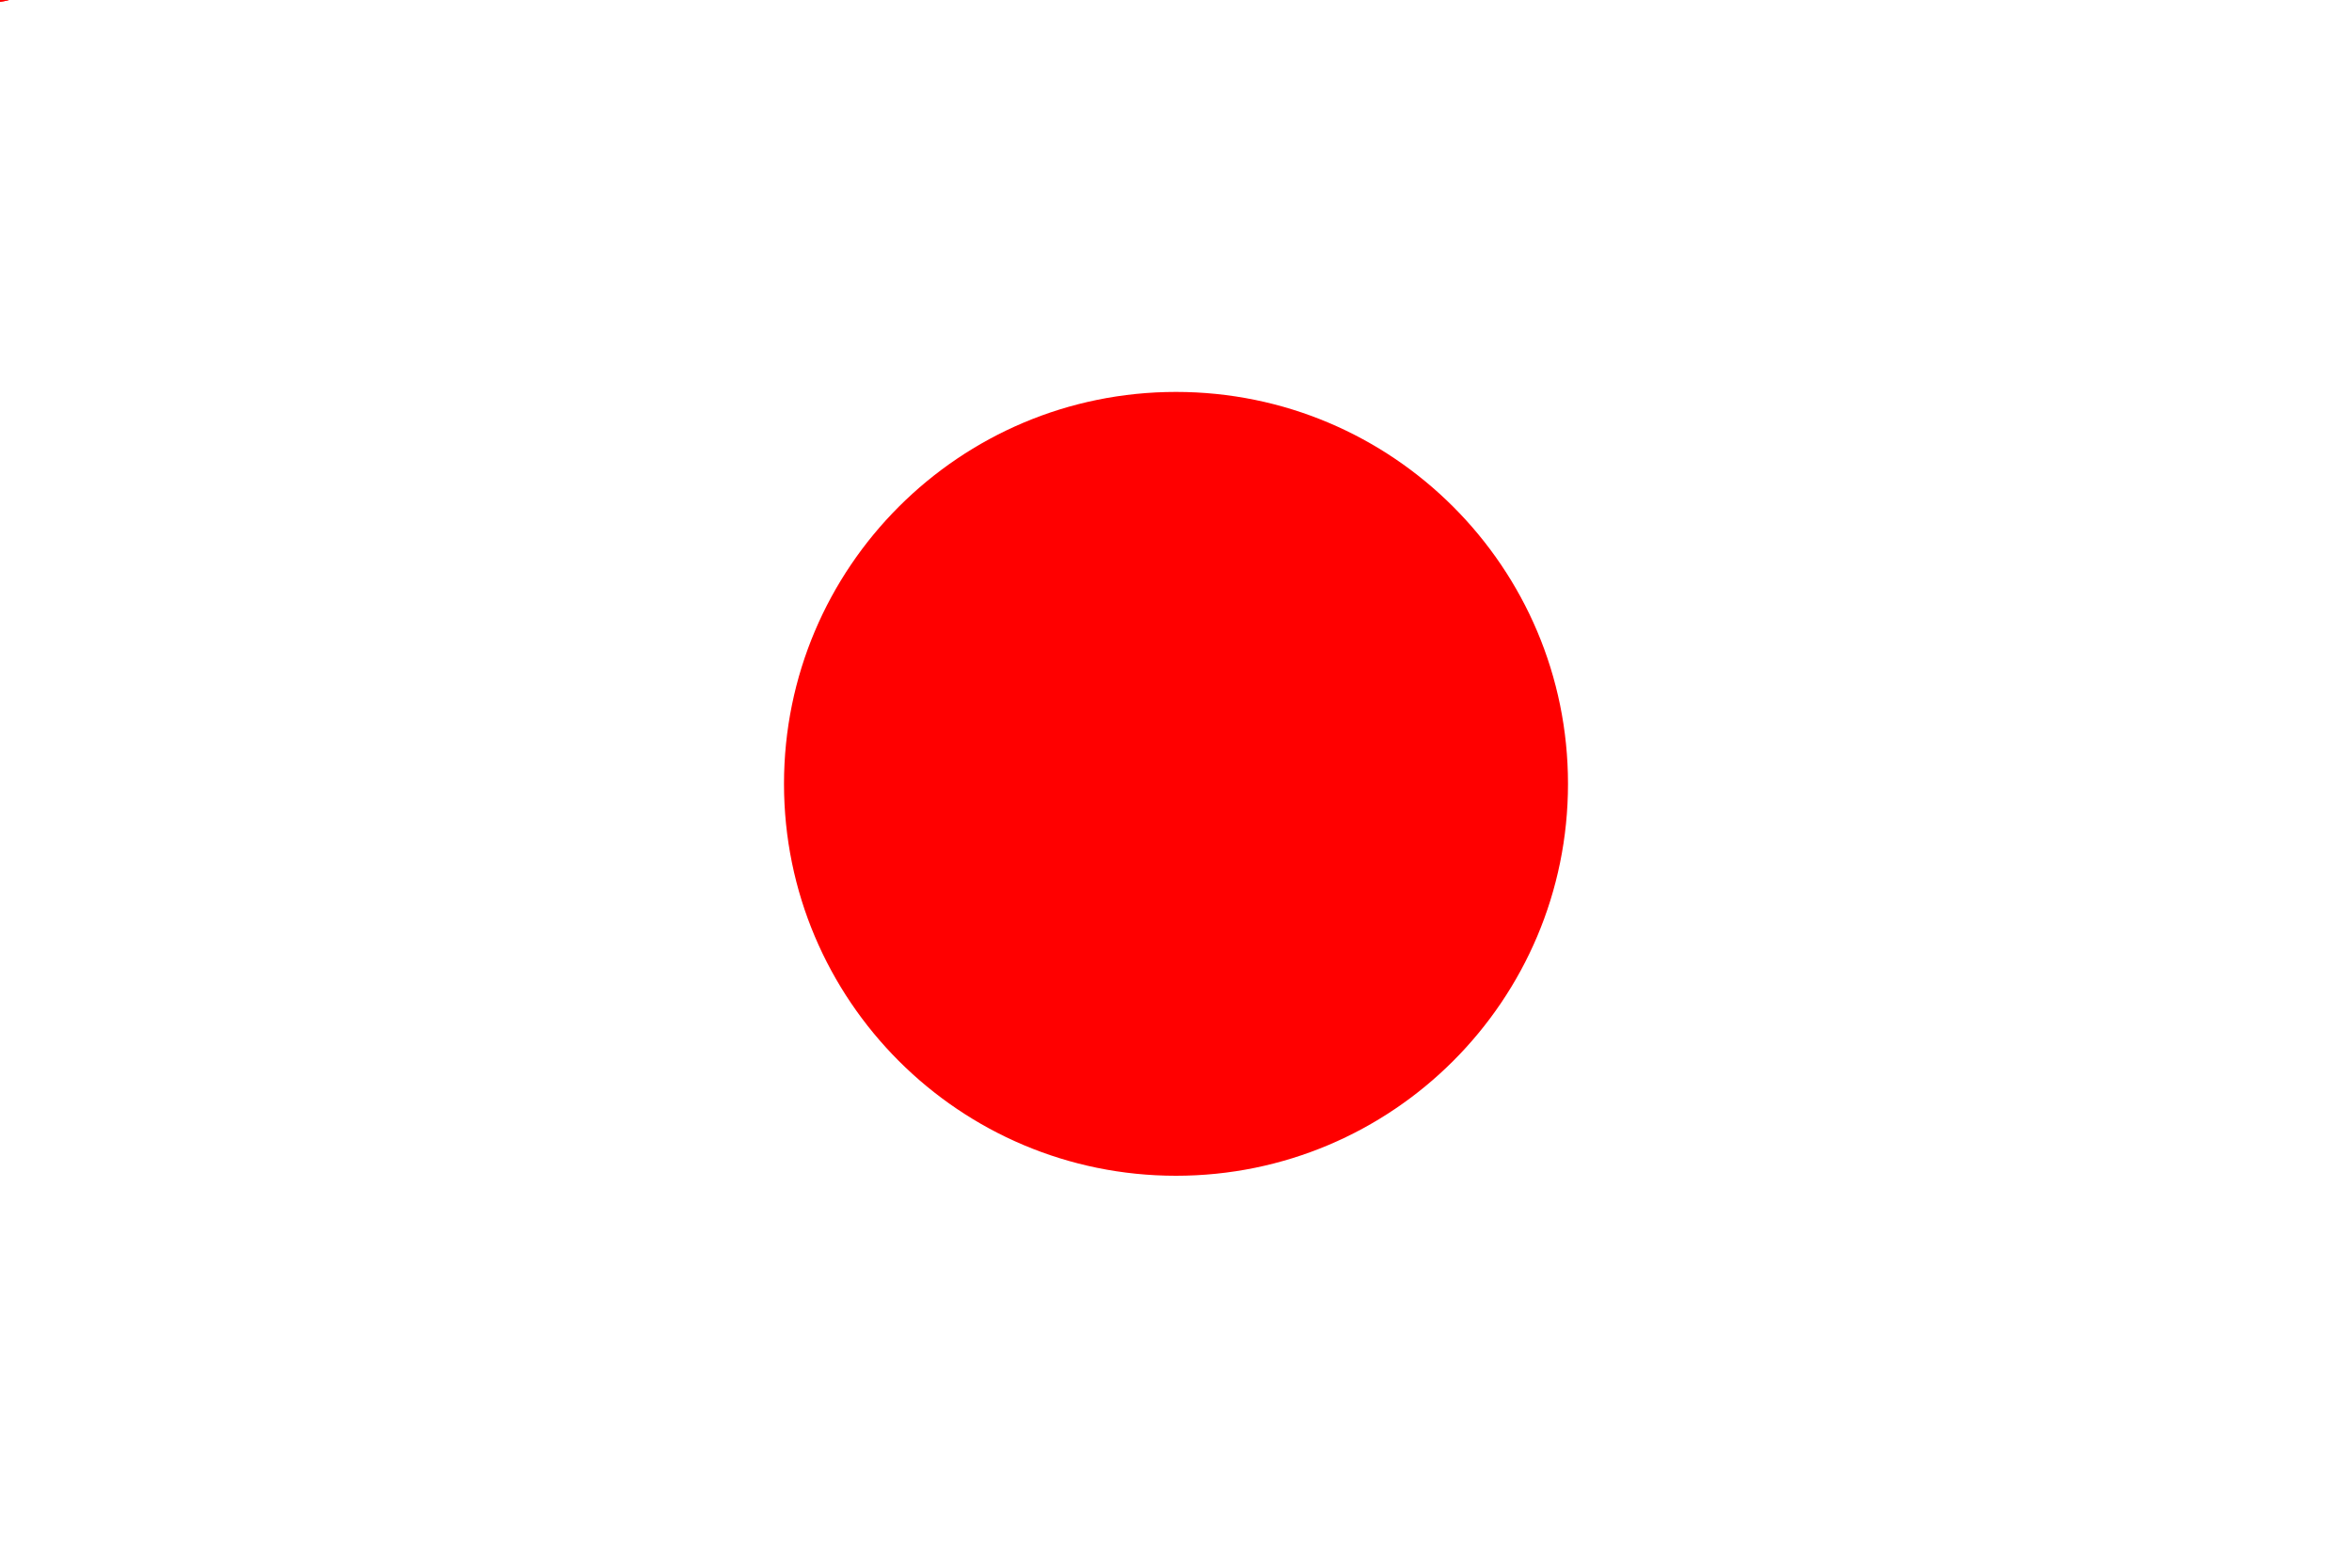
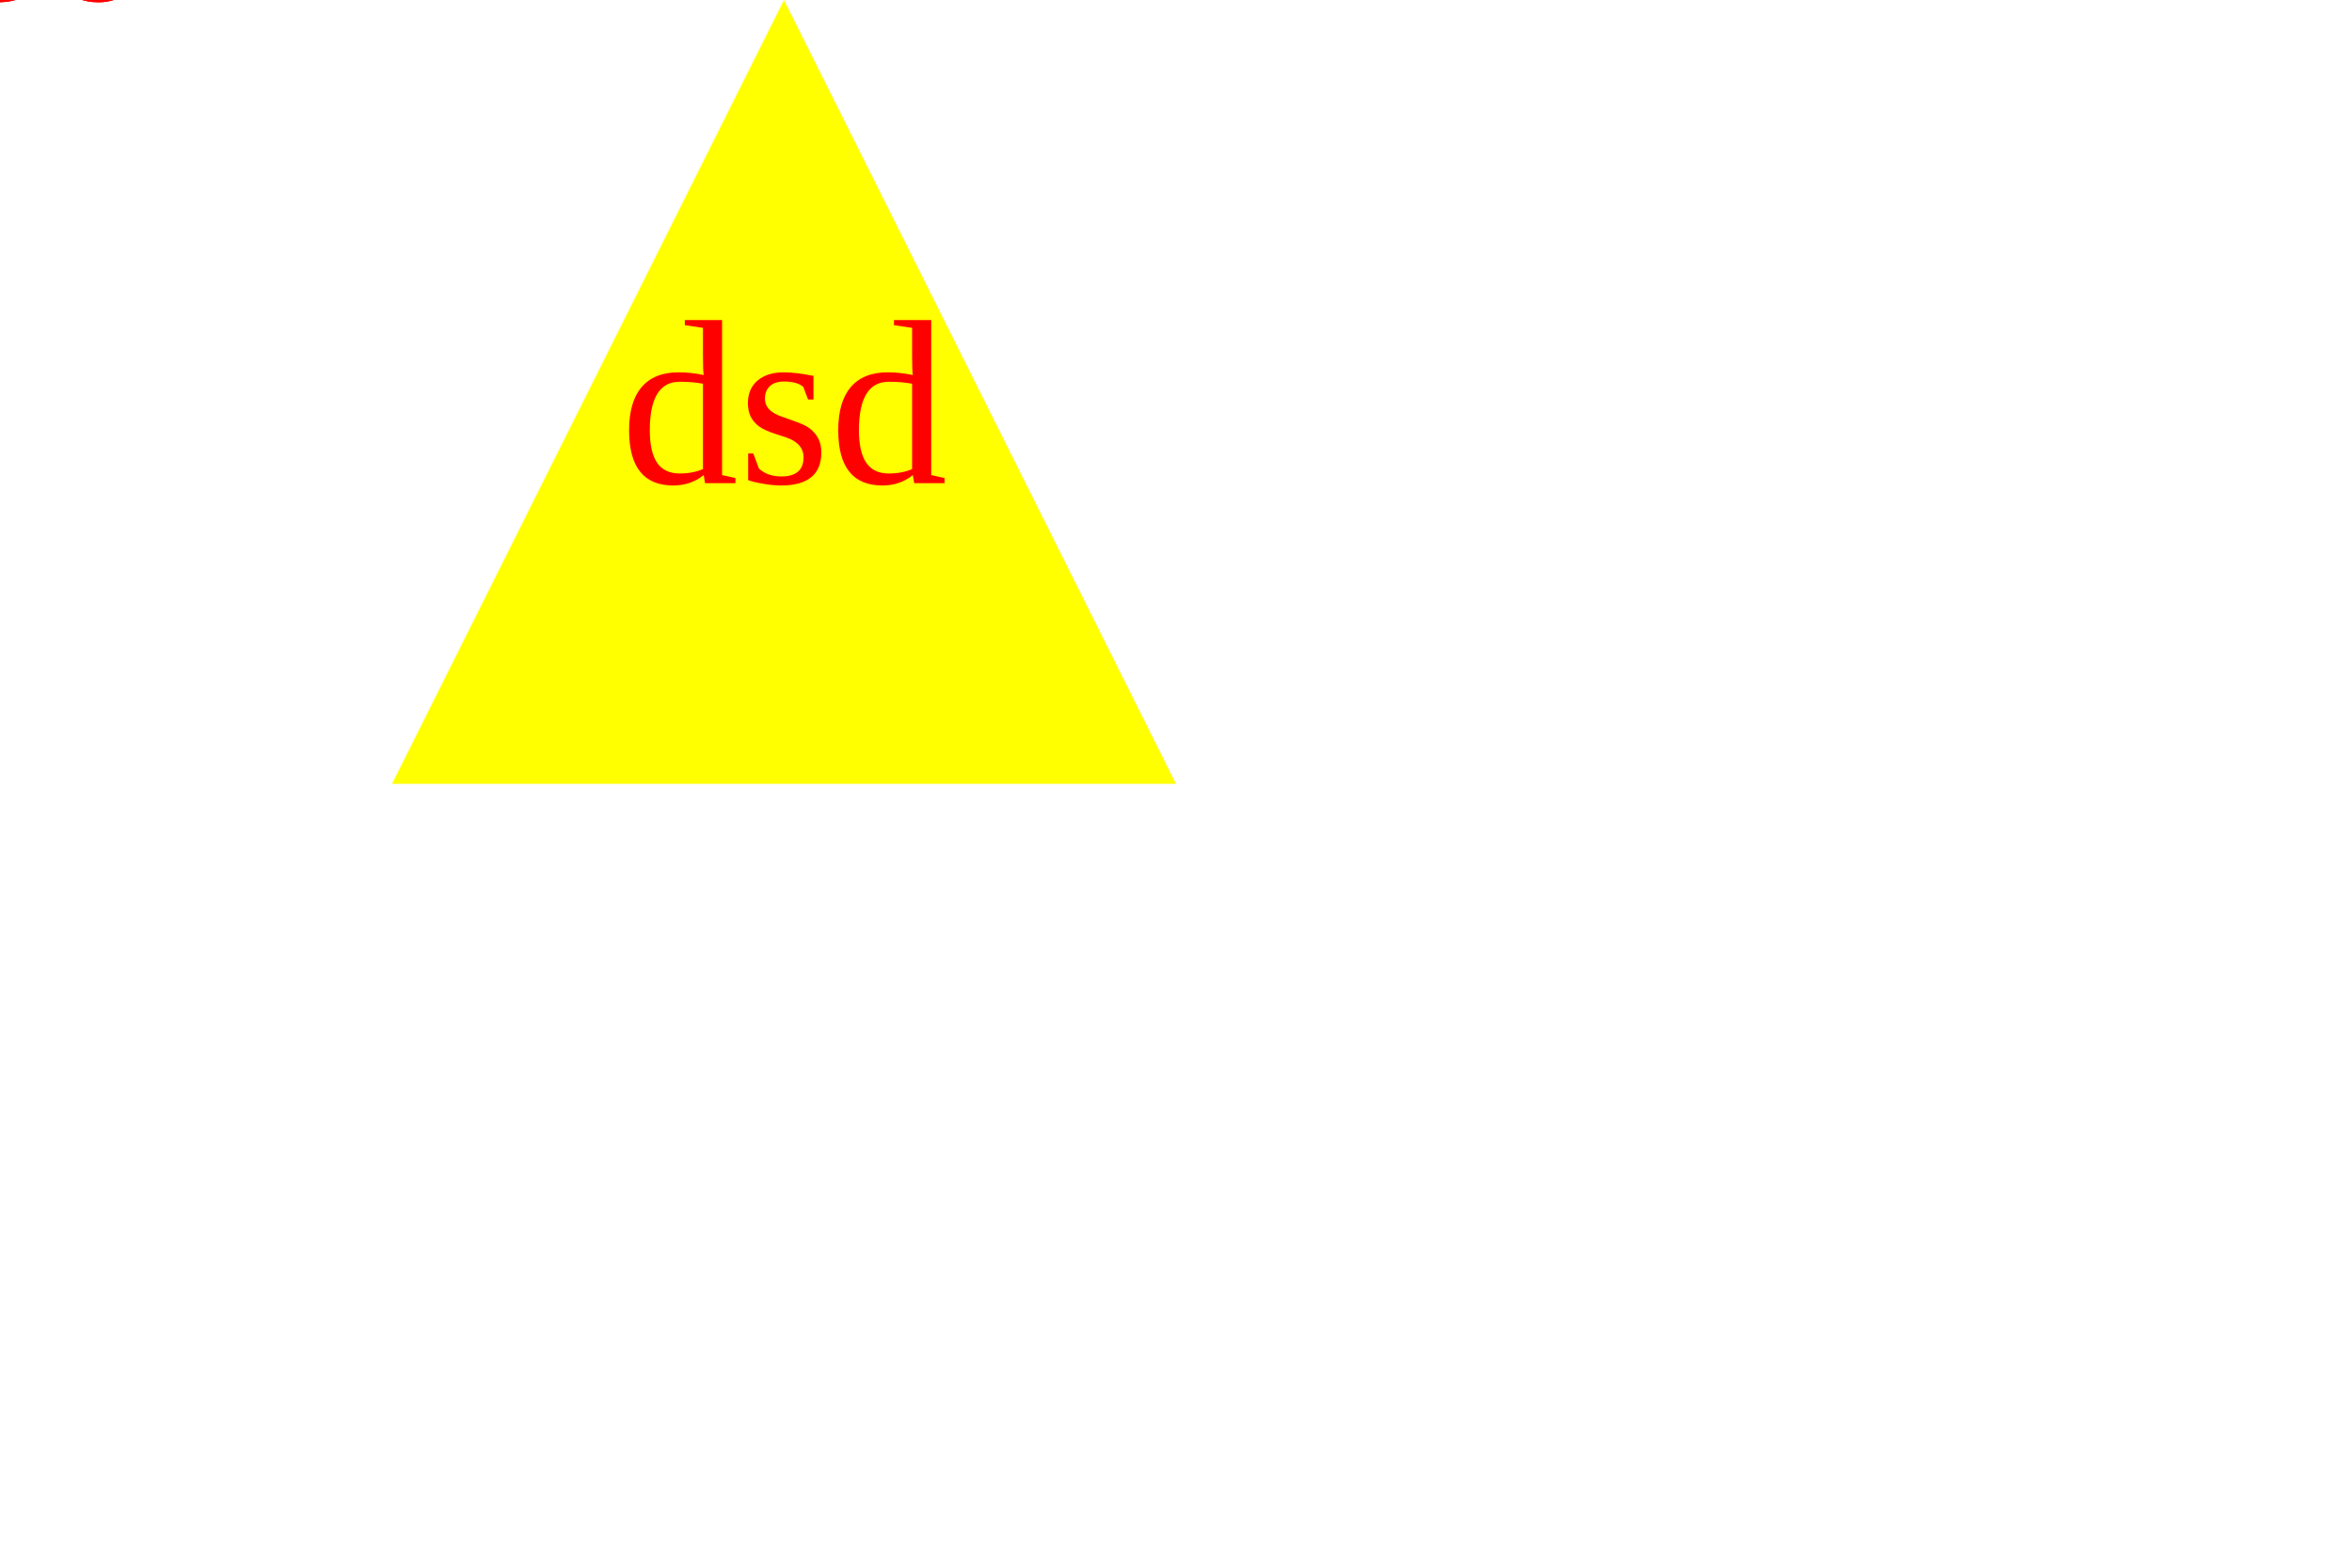
<svg xmlns="http://www.w3.org/2000/svg" xmlns:ns1="http://svgjs.dev/svgjs" version="1.1" width="300" height="200">
-   <circle r="50" cx="150" cy="100" fill="red" />
+   <polygon points="100,0 50,100 150,100" fill="yellow" />
  <text fill="red" font-size="30" text-anchor="middle" ns1:data="{&quot;leading&quot;:&quot;1.3&quot;}">
-     <tspan dy="0" x="0" ns1:data="{&quot;newLined&quot;:true}">ssz</tspan>
+     <tspan dy="0" x="0" ns1:data="{&quot;newLined&quot;:true}">dsd</tspan>
  </text>
  <text fill="red" font-size="30" text-anchor="middle" ns1:data="{&quot;leading&quot;:&quot;1.3&quot;}">
-     <tspan dy="0" x="0" ns1:data="{&quot;newLined&quot;:true}">ssz</tspan>
+     <tspan dy="0" x="0" ns1:data="{&quot;newLined&quot;:true}">dsd</tspan>
  </text>
-   <text fill="red" font-size="30" text-anchor="middle" x="150" y="111.638" ns1:data="{&quot;leading&quot;:&quot;1.3&quot;}">
-     <tspan dy="0" x="150" ns1:data="{&quot;newLined&quot;:true}">ssz</tspan>
+   <text fill="red" font-size="30" text-anchor="middle" x="100" y="61.638" ns1:data="{&quot;leading&quot;:&quot;1.3&quot;}">
+     <tspan dy="0" x="100" ns1:data="{&quot;newLined&quot;:true}">dsd</tspan>
  </text>
</svg>
